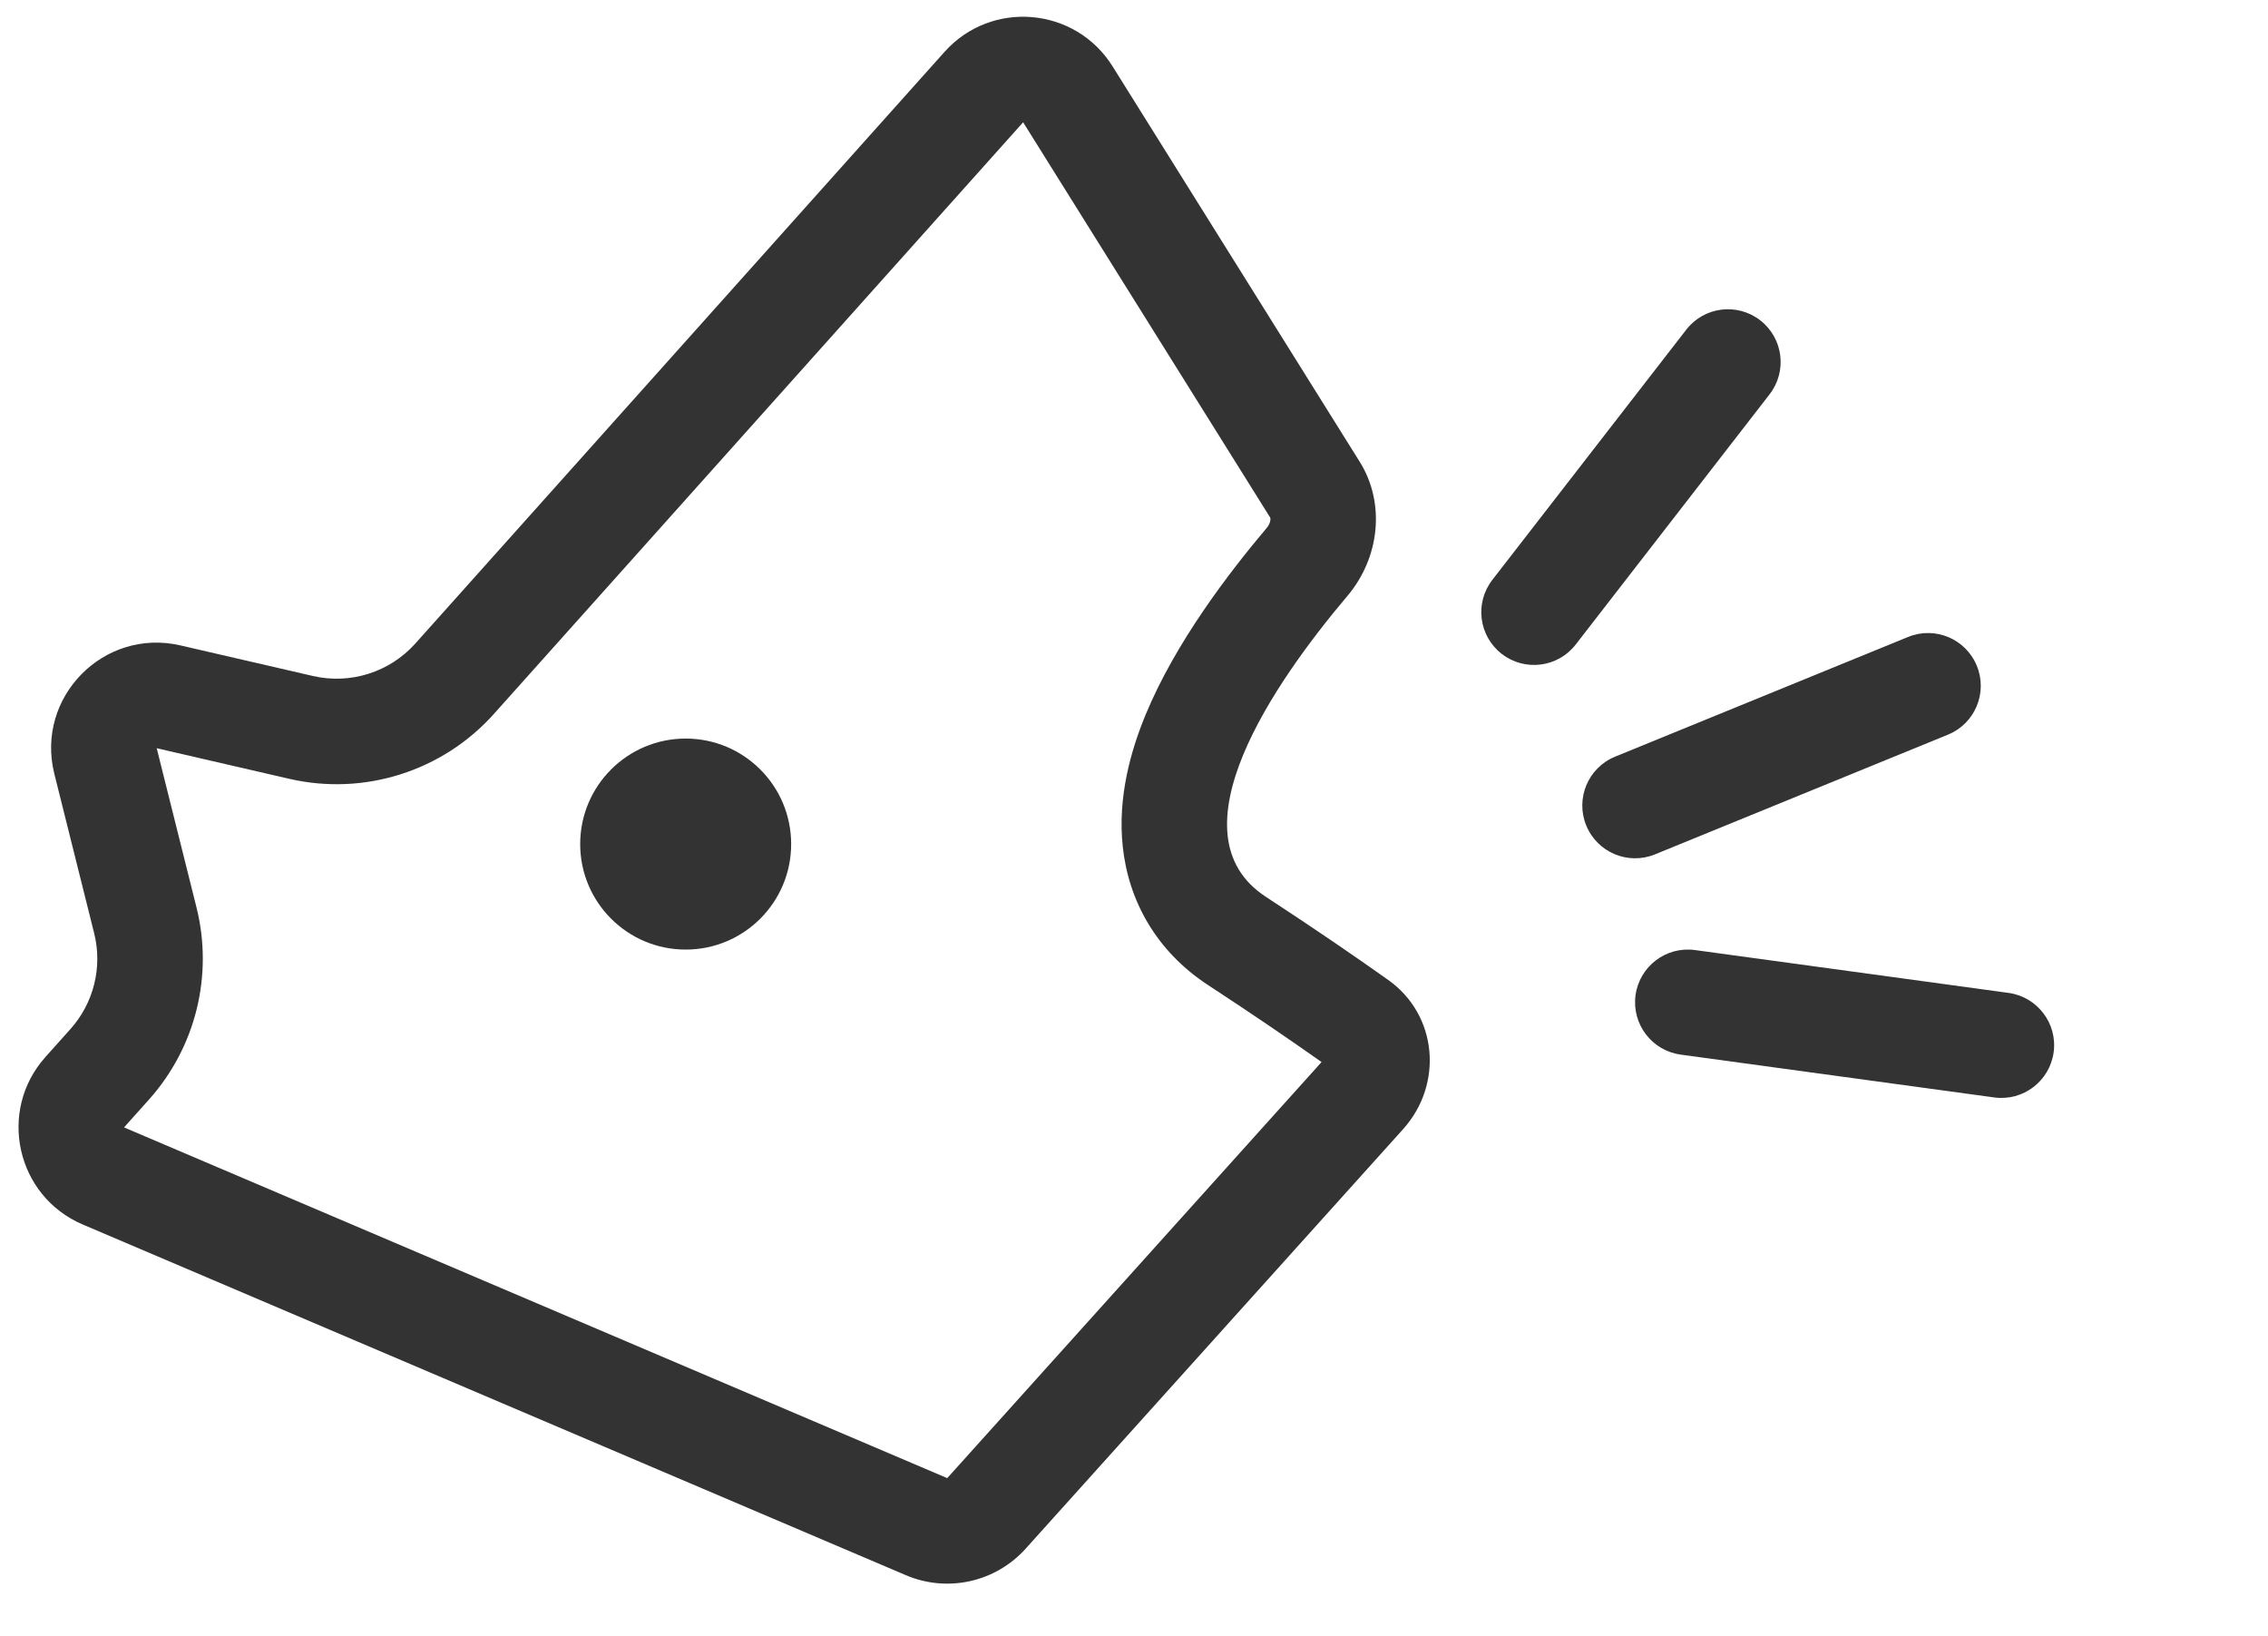
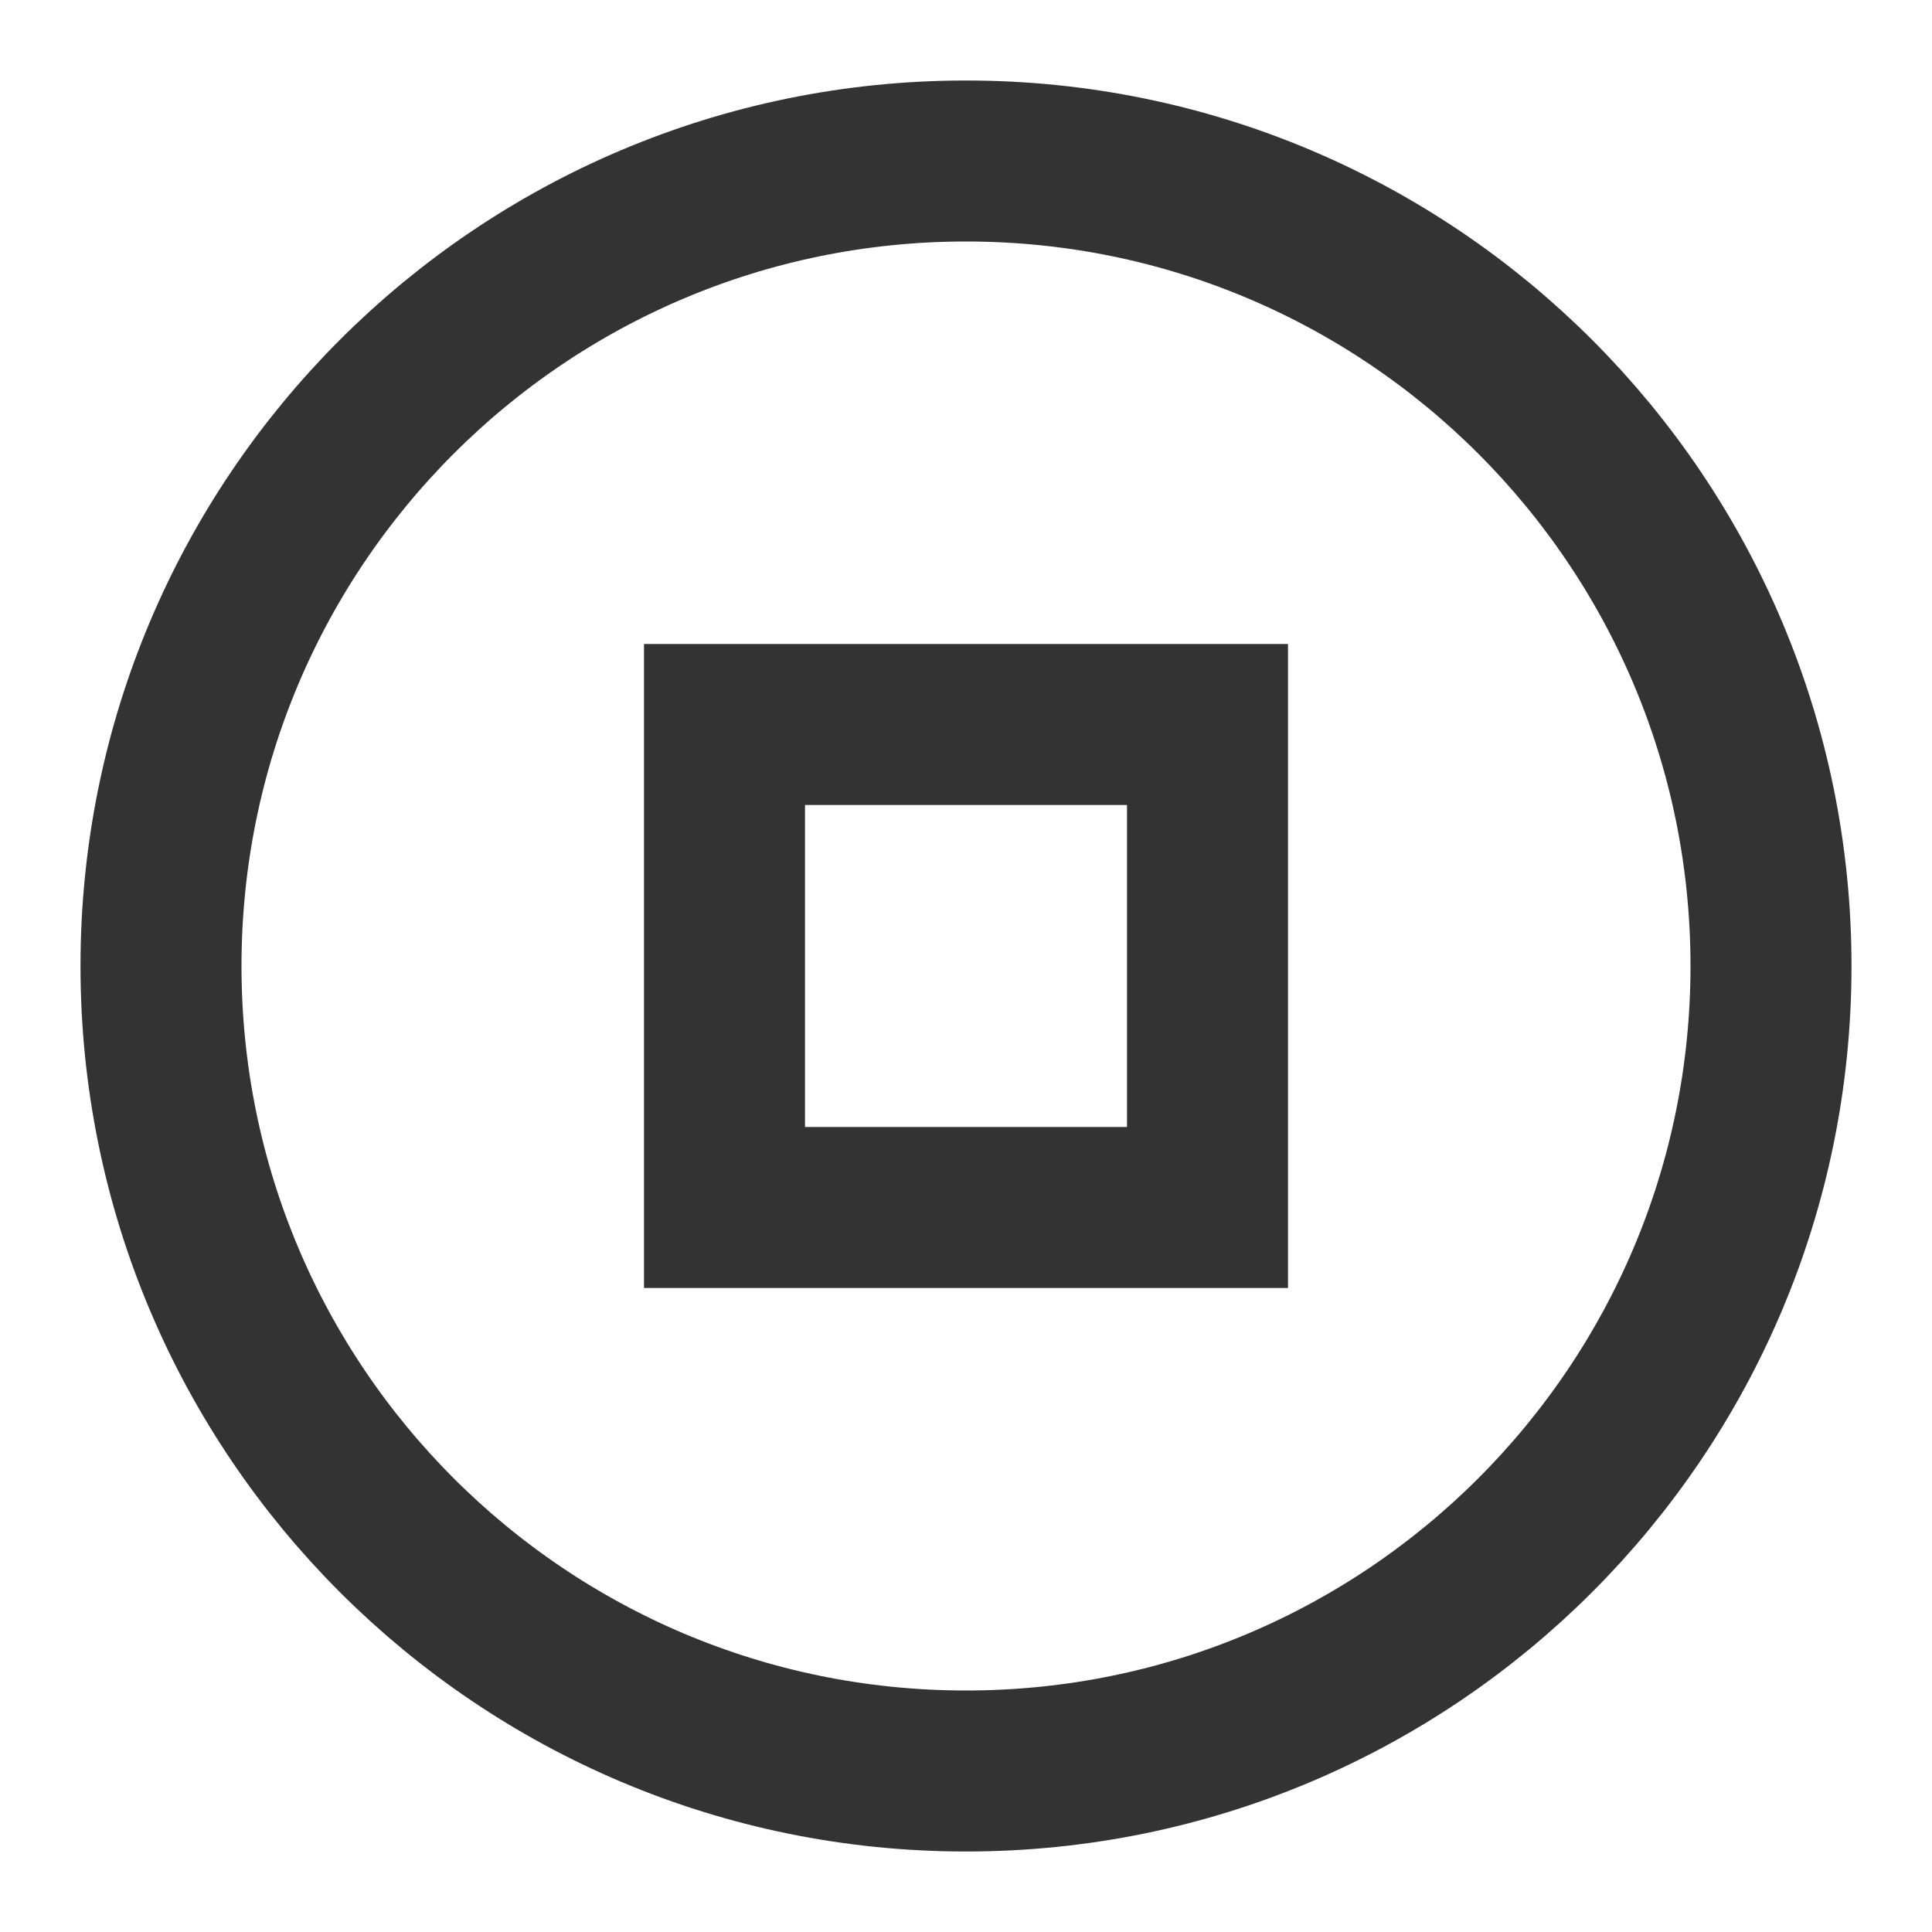
- <svg xmlns="http://www.w3.org/2000/svg" width="43" height="31" viewBox="0 0 43 31" fill="none">
-   <path fill-rule="evenodd" clip-rule="evenodd" d="M3.42 12.234C1.965 11.898 0.668 13.219 1.03 14.668L1.785 17.689C1.946 18.332 1.778 19.013 1.335 19.507L0.861 20.037C-0.052 21.058 0.308 22.674 1.568 23.211L17.175 29.859C17.961 30.194 18.873 29.992 19.445 29.357L26.602 21.404C27.369 20.551 27.255 19.239 26.319 18.575C25.706 18.14 24.931 17.608 24 17C22.168 15.803 24.168 12.926 25.548 11.294C26.153 10.578 26.275 9.545 25.778 8.751L21.094 1.258C20.387 0.128 18.795 -0.009 17.907 0.984L7.874 12.199C7.387 12.742 6.644 12.978 5.933 12.814L3.42 12.234ZM21.286 16.041C21.188 15.109 21.439 14.229 21.721 13.546C22.288 12.175 23.301 10.854 24.02 10.003C24.061 9.954 24.081 9.899 24.086 9.856C24.088 9.836 24.086 9.823 24.084 9.818C24.084 9.813 24.083 9.812 24.082 9.811L19.398 2.318L9.364 13.533C8.392 14.619 6.905 15.091 5.484 14.763L2.971 14.183L3.726 17.203C4.047 18.49 3.71 19.852 2.826 20.841L2.352 21.371L17.959 28.019L25.056 20.132C24.48 19.725 23.762 19.233 22.906 18.674C21.927 18.034 21.395 17.081 21.286 16.041Z" fill="#333333" />
-   <path d="M15 16C15 17.105 14.105 18 13 18C11.896 18 11 17.105 11 16C11 14.896 11.896 14 13 14C14.105 14 15 14.896 15 16Z" fill="#333333" />
-   <g>
-     <path fill-rule="evenodd" clip-rule="evenodd" d="M33.373 6.072C33.809 6.41 33.889 7.038 33.55 7.475L29.875 12.217C29.537 12.654 28.908 12.733 28.472 12.395C28.035 12.056 27.956 11.428 28.294 10.992L31.97 6.25C32.308 5.813 32.936 5.733 33.373 6.072Z" fill="#333333" />
-     <path fill-rule="evenodd" clip-rule="evenodd" d="M38.936 19.947C38.861 20.494 38.357 20.877 37.81 20.803L31.865 19.991C31.318 19.916 30.935 19.412 31.009 18.865C31.084 18.317 31.588 17.934 32.136 18.009L38.08 18.821C38.627 18.896 39.011 19.4 38.936 19.947Z" fill="#333333" />
-     <path fill-rule="evenodd" clip-rule="evenodd" d="M37.48 12.622C37.689 13.133 37.444 13.717 36.932 13.926L31.378 16.195C30.867 16.404 30.283 16.159 30.074 15.647C29.865 15.136 30.11 14.552 30.622 14.343L36.176 12.074C36.687 11.865 37.271 12.11 37.48 12.622Z" fill="#333333" />
-   </g>
+ <svg xmlns="http://www.w3.org/2000/svg" width="24" height="24" viewBox="0 0 24 24" fill="none">
+   <circle cx="12" cy="12" r="10" stroke="#333" stroke-width="2" fill="none" />
+   <rect x="9" y="9" width="6" height="6" stroke="#333" stroke-width="2" fill="none" />
</svg>
